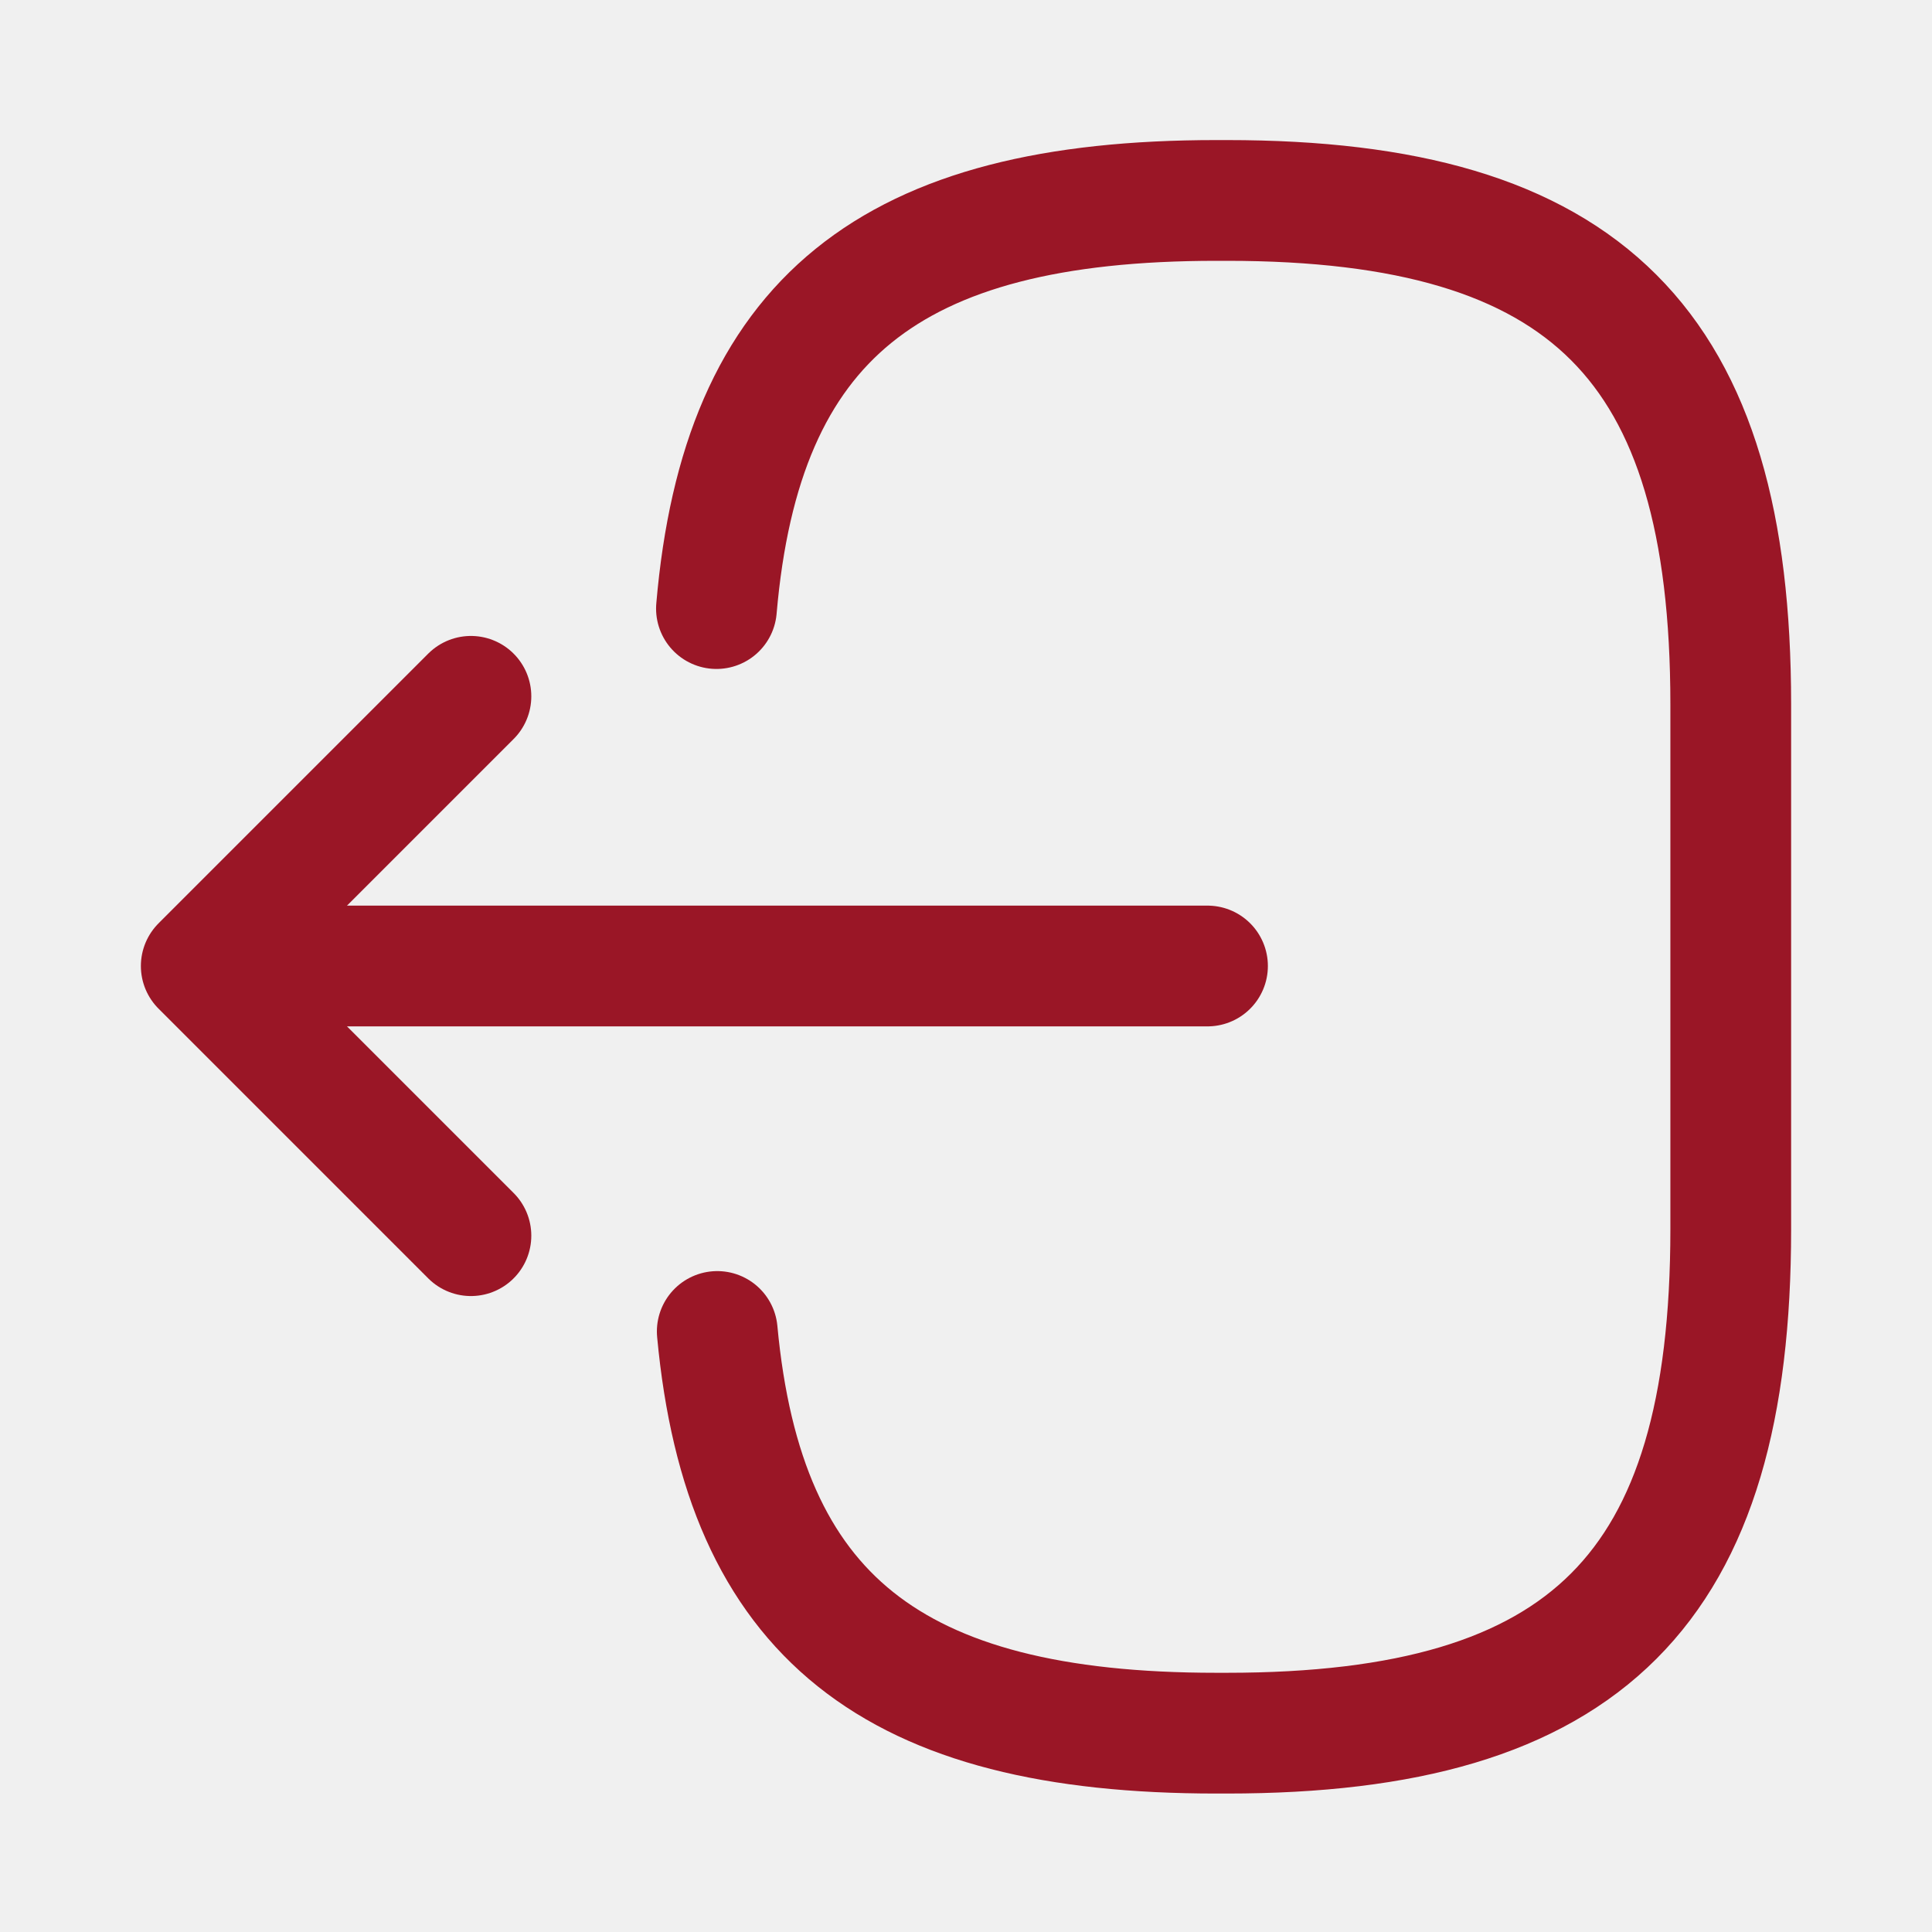
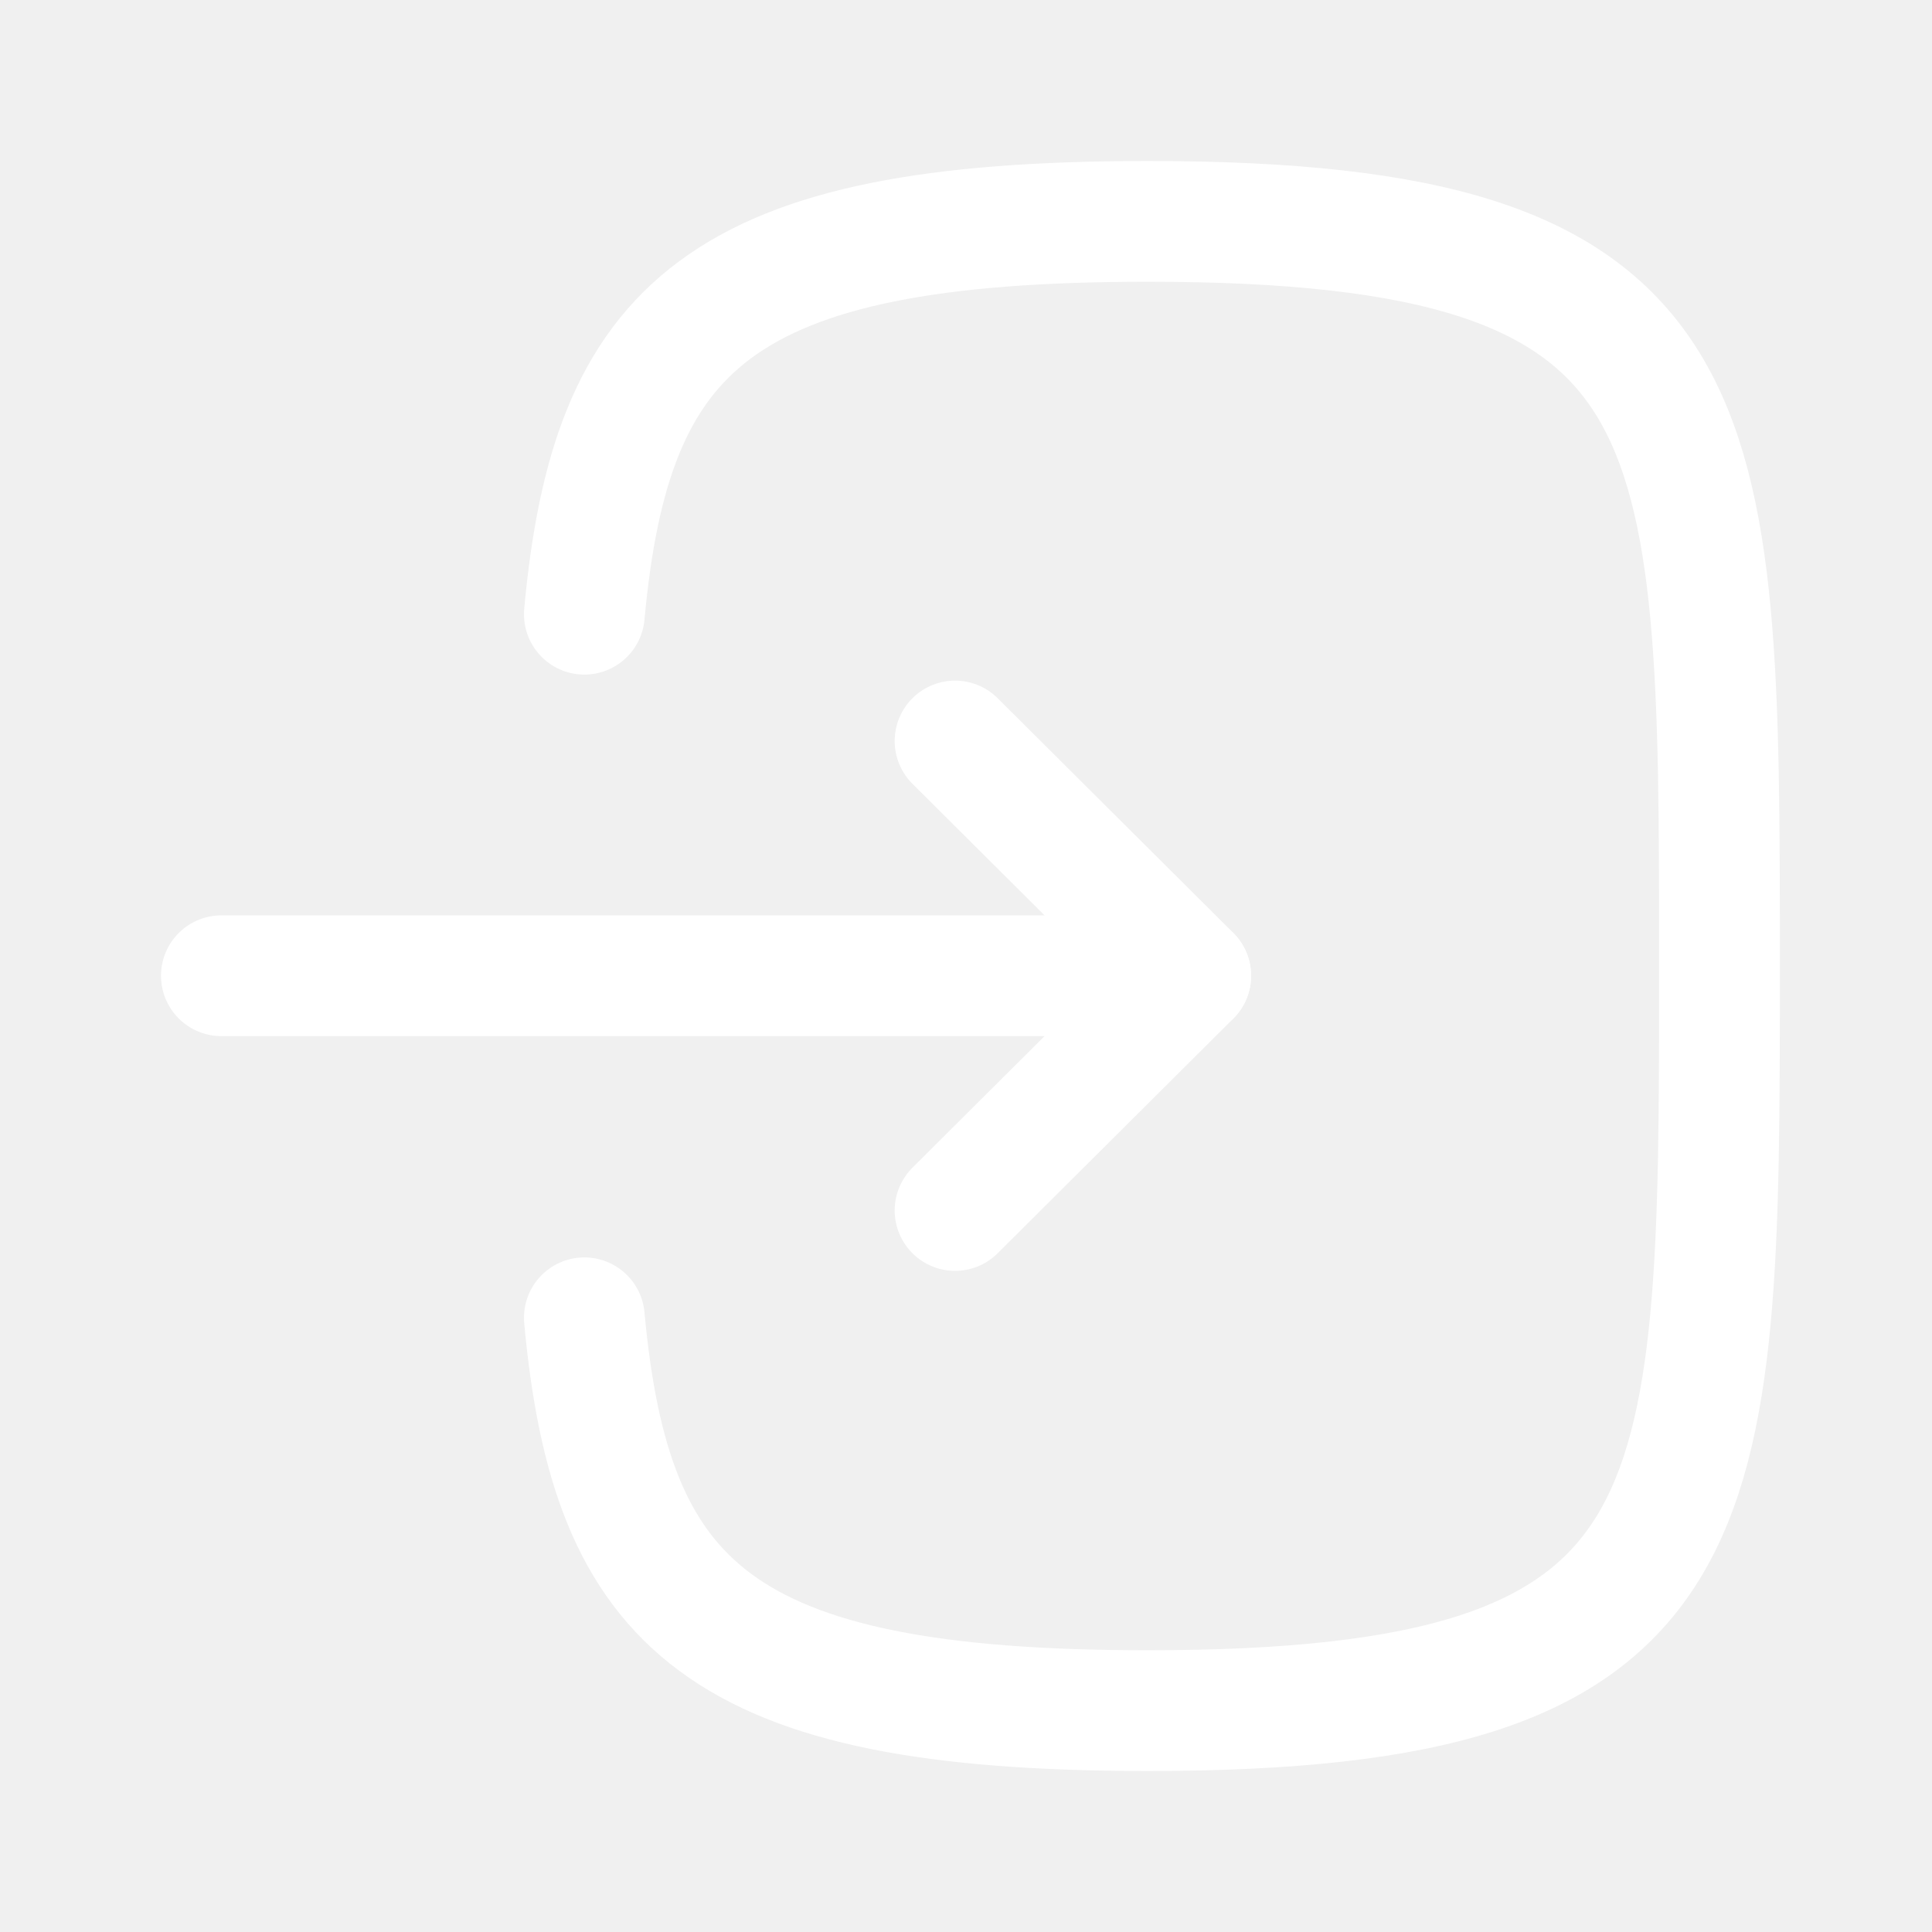
<svg xmlns="http://www.w3.org/2000/svg" width="24" height="24" viewBox="0 0 24 24" fill="none">
-   <path d="M8.9 7.56C9.21 3.96 11.06 2.49 15.11 2.49H15.24C19.71 2.49 21.5 4.28 21.5 8.75V15.27C21.5 19.74 19.71 21.53 15.24 21.53H15.11C11.09 21.53 9.24 20.08 8.91 16.54" stroke="#9A1626" stroke-width="1.5" stroke-linecap="round" stroke-linejoin="round" />
-   <path d="M15 12H3.62" stroke="#9A1626" stroke-width="1.5" stroke-linecap="round" stroke-linejoin="round" />
-   <path d="M5.85 8.65L2.5 12L5.85 15.35" stroke="#9A1626" stroke-width="1.5" stroke-linecap="round" stroke-linejoin="round" />
+   <path d="M14.791 12.121H2.75" stroke="white" stroke-width="1.5" stroke-linecap="round" stroke-linejoin="round" />
+   <path d="M11.864 9.205L14.792 12.121L11.864 15.037" stroke="white" stroke-width="1.5" stroke-linecap="round" stroke-linejoin="round" />
+   <path d="M7.259 7.63C7.589 4.05 8.929 2.75 14.259 2.75C21.36 2.75 21.36 5.06 21.36 12C21.36 18.94 21.36 21.25 14.259 21.25C8.929 21.25 7.589 19.95 7.259 16.37" stroke="white" stroke-width="1.5" stroke-linecap="round" stroke-linejoin="round" />
</svg>
